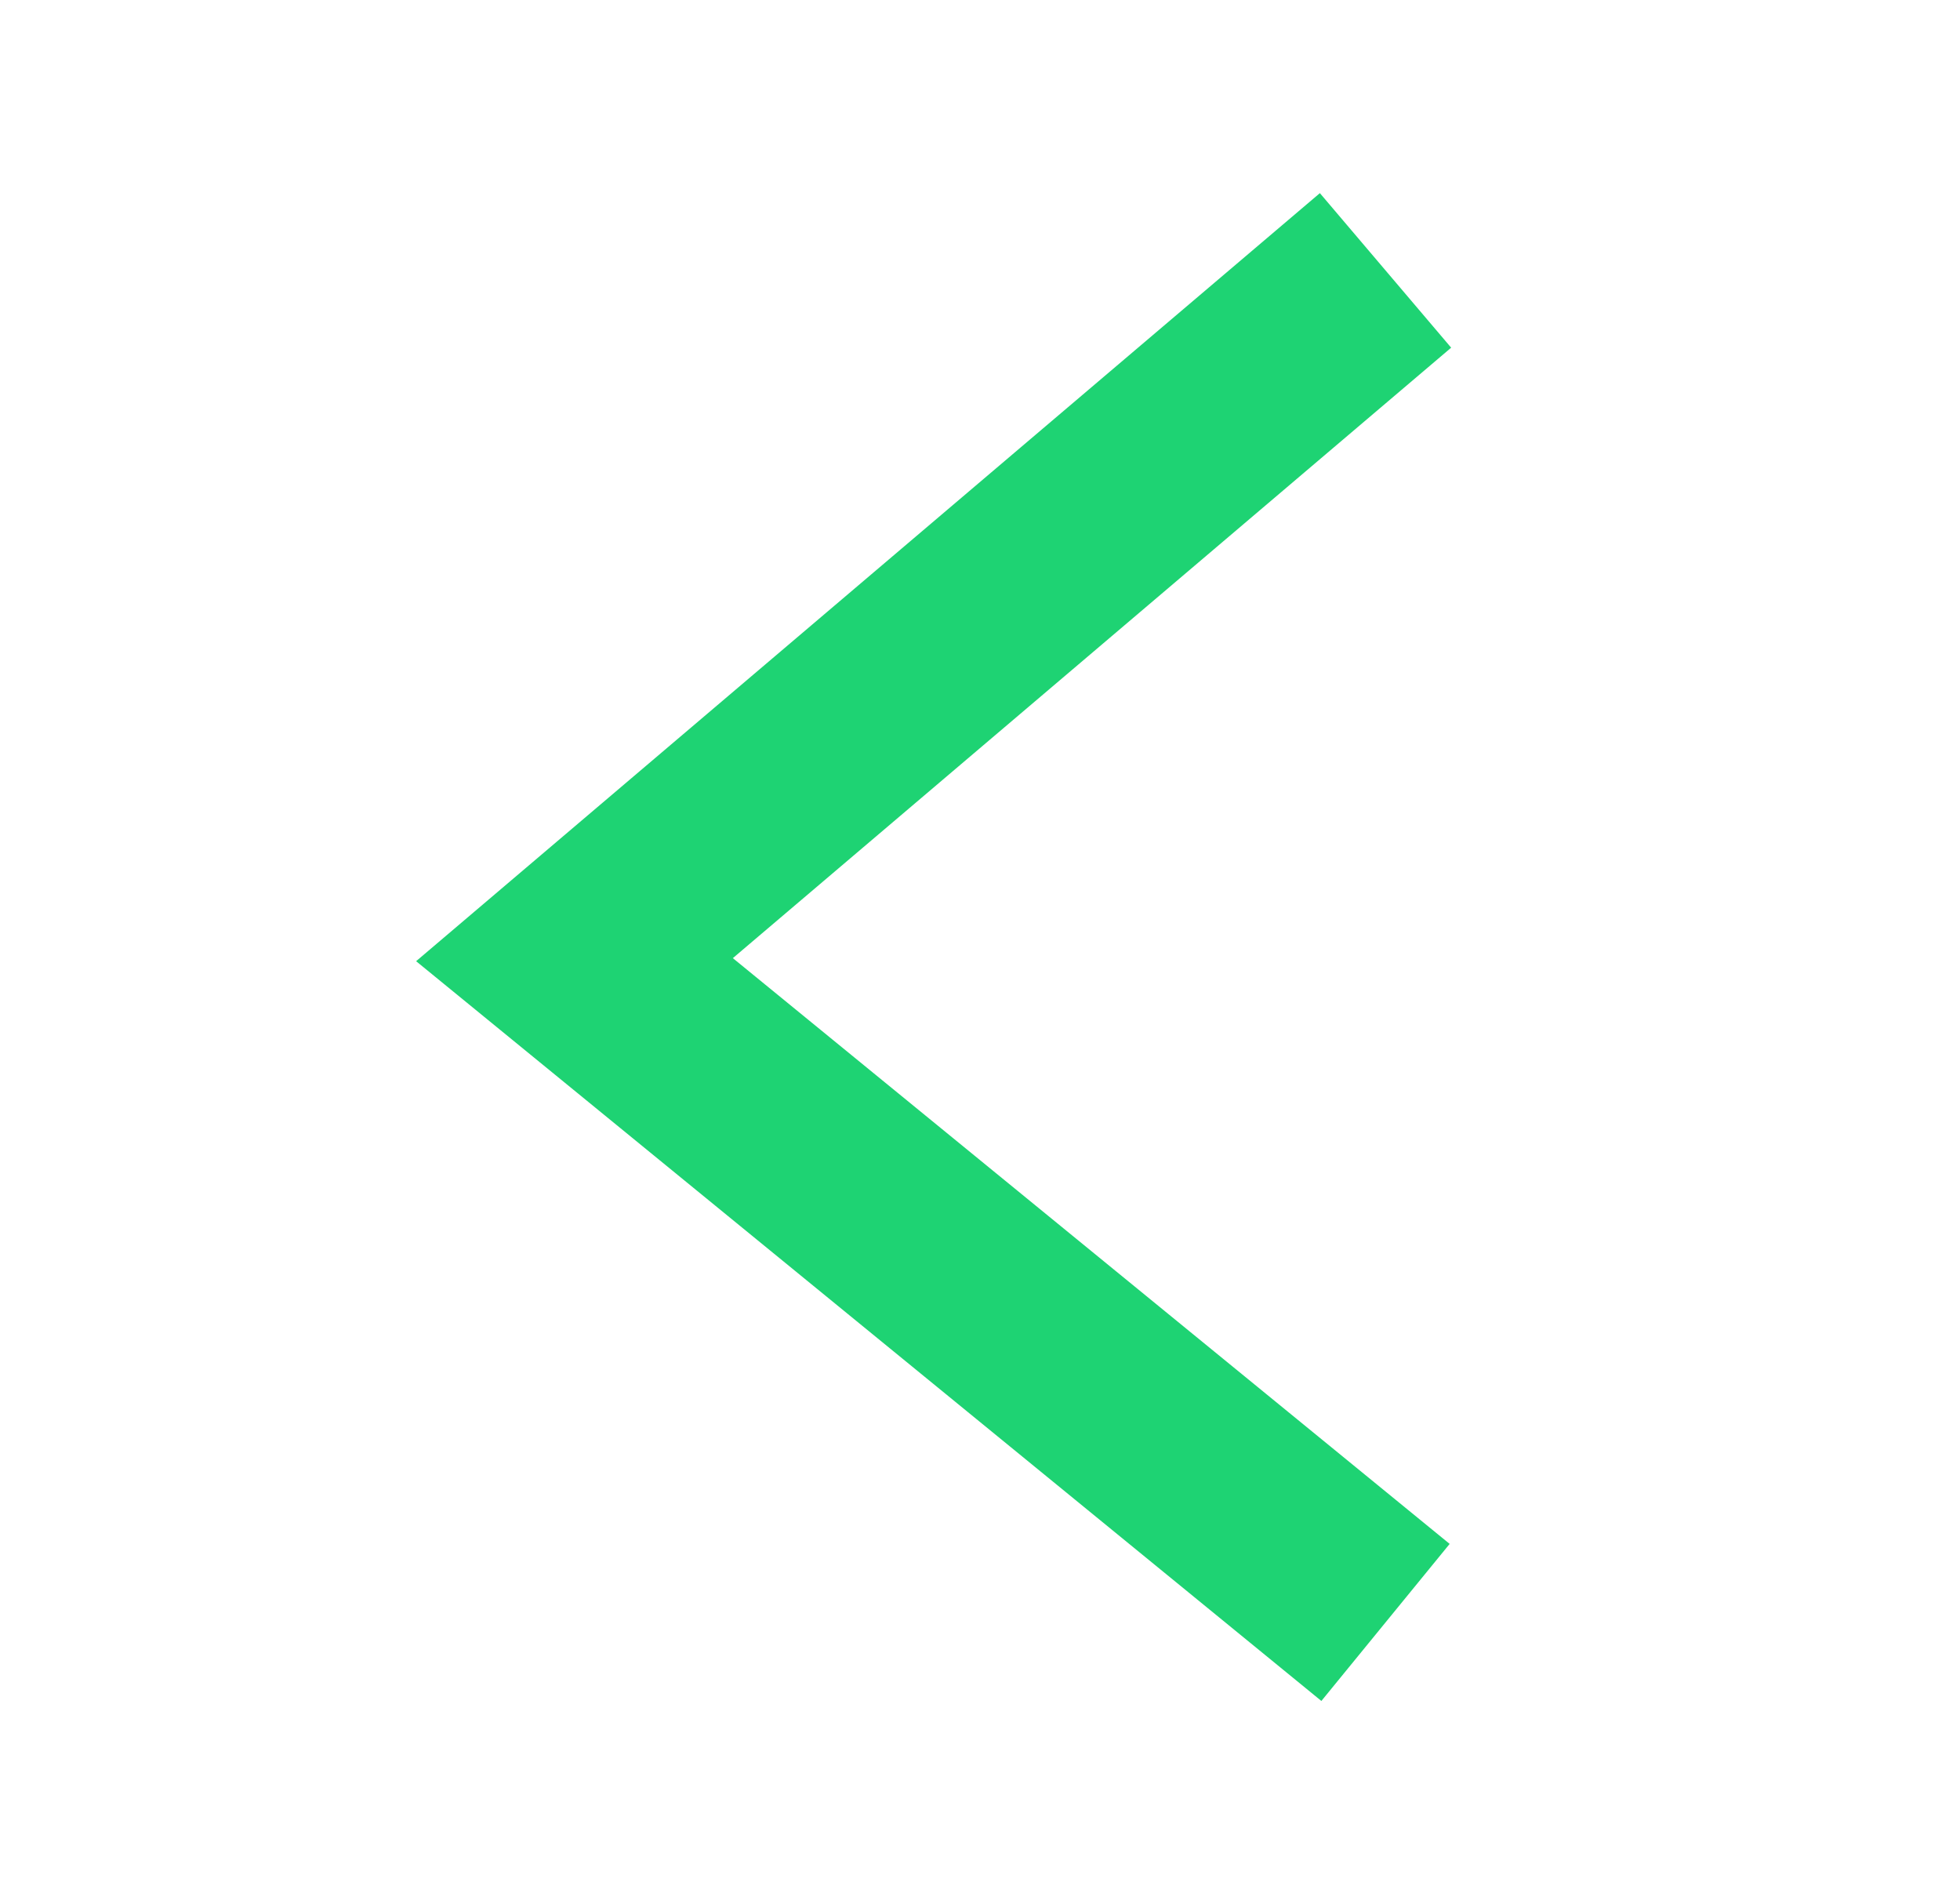
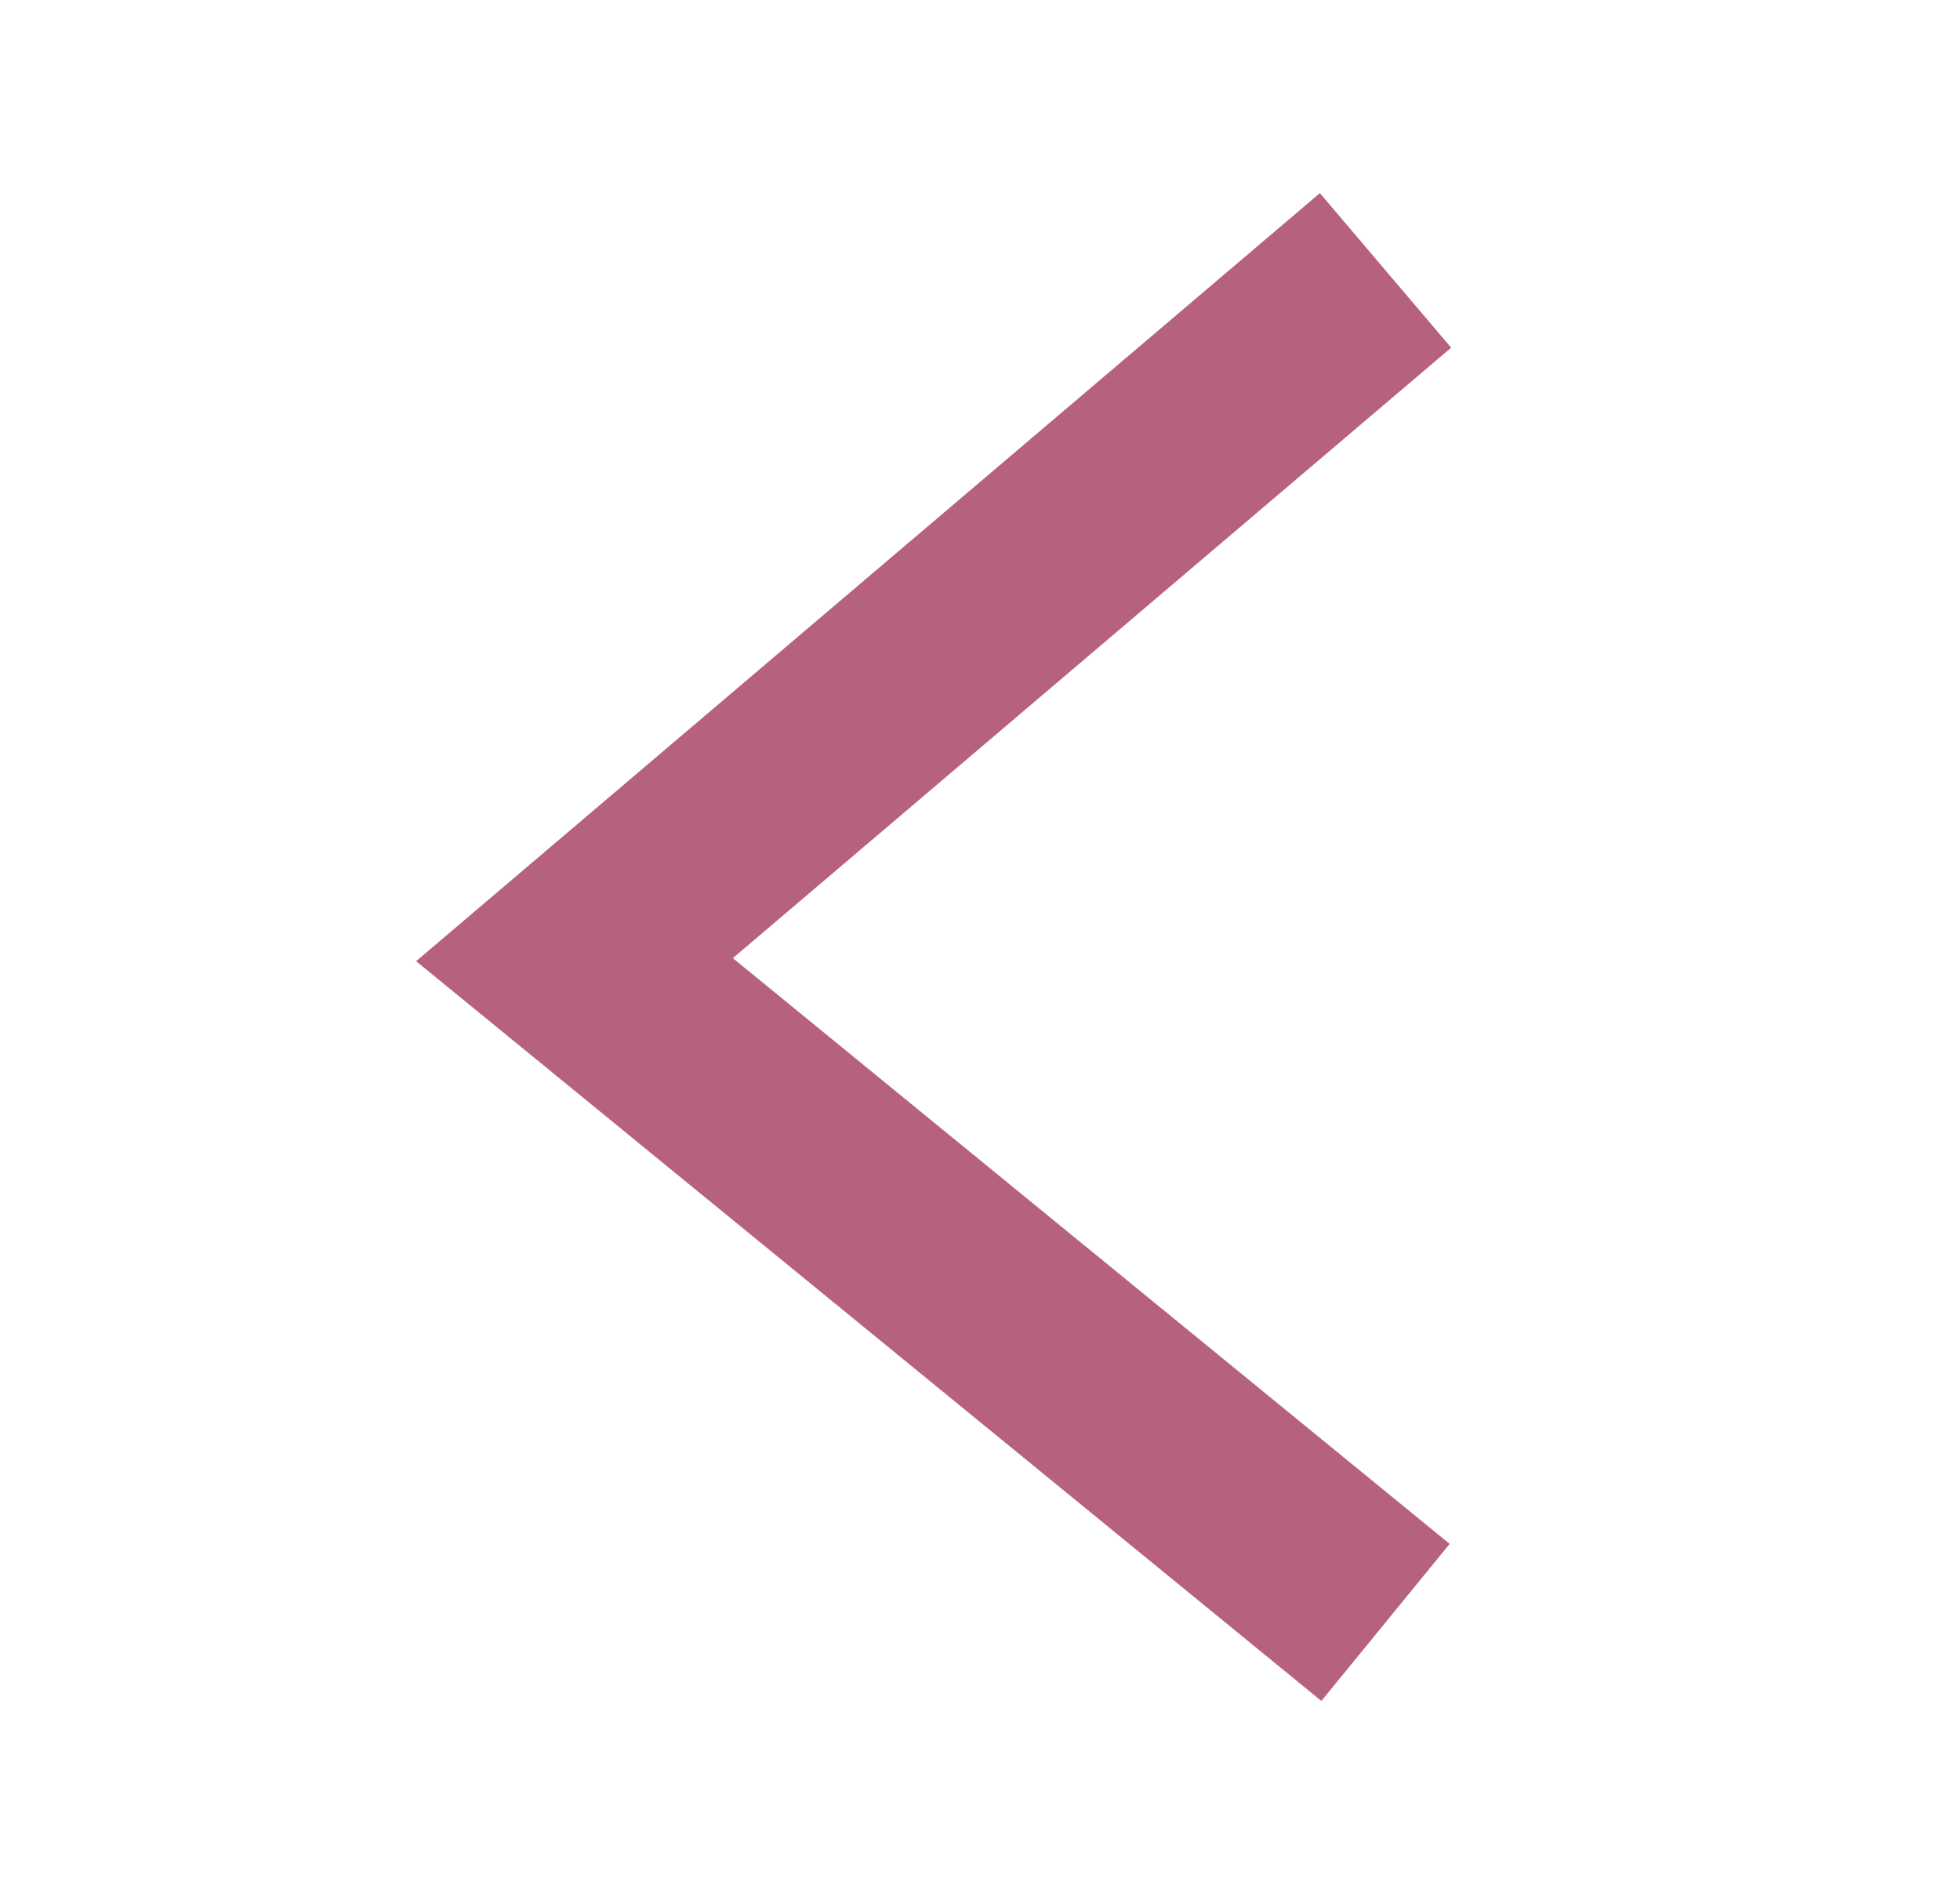
<svg xmlns="http://www.w3.org/2000/svg" width="29px" height="28px" viewBox="0 0 29 28" version="1.1">
  <g id="Page-1" stroke="none" stroke-width="1" fill="none" fill-rule="evenodd">
    <g id="Desktop" transform="translate(-521, -2066)">
      <g id="Group-18" transform="translate(40, 2000)">
        <g id="Group-17" transform="translate(440.5, 48)">
          <g id="Group-16" transform="translate(41, 15)">
            <g id="Group-12" transform="translate(0, 3)">
              <rect id="Rectangle" x="0" y="0" width="28" height="28" />
-               <polyline id="Path-2" stroke="#1ed373" stroke-width="3" points="20 4 8 14.196 20 24" />
+               <polyline id="Path-2" stroke="#b6617f" stroke-width="3" points="20 4 8 14.196 20 24" />
            </g>
          </g>
        </g>
      </g>
    </g>
  </g>
</svg>
